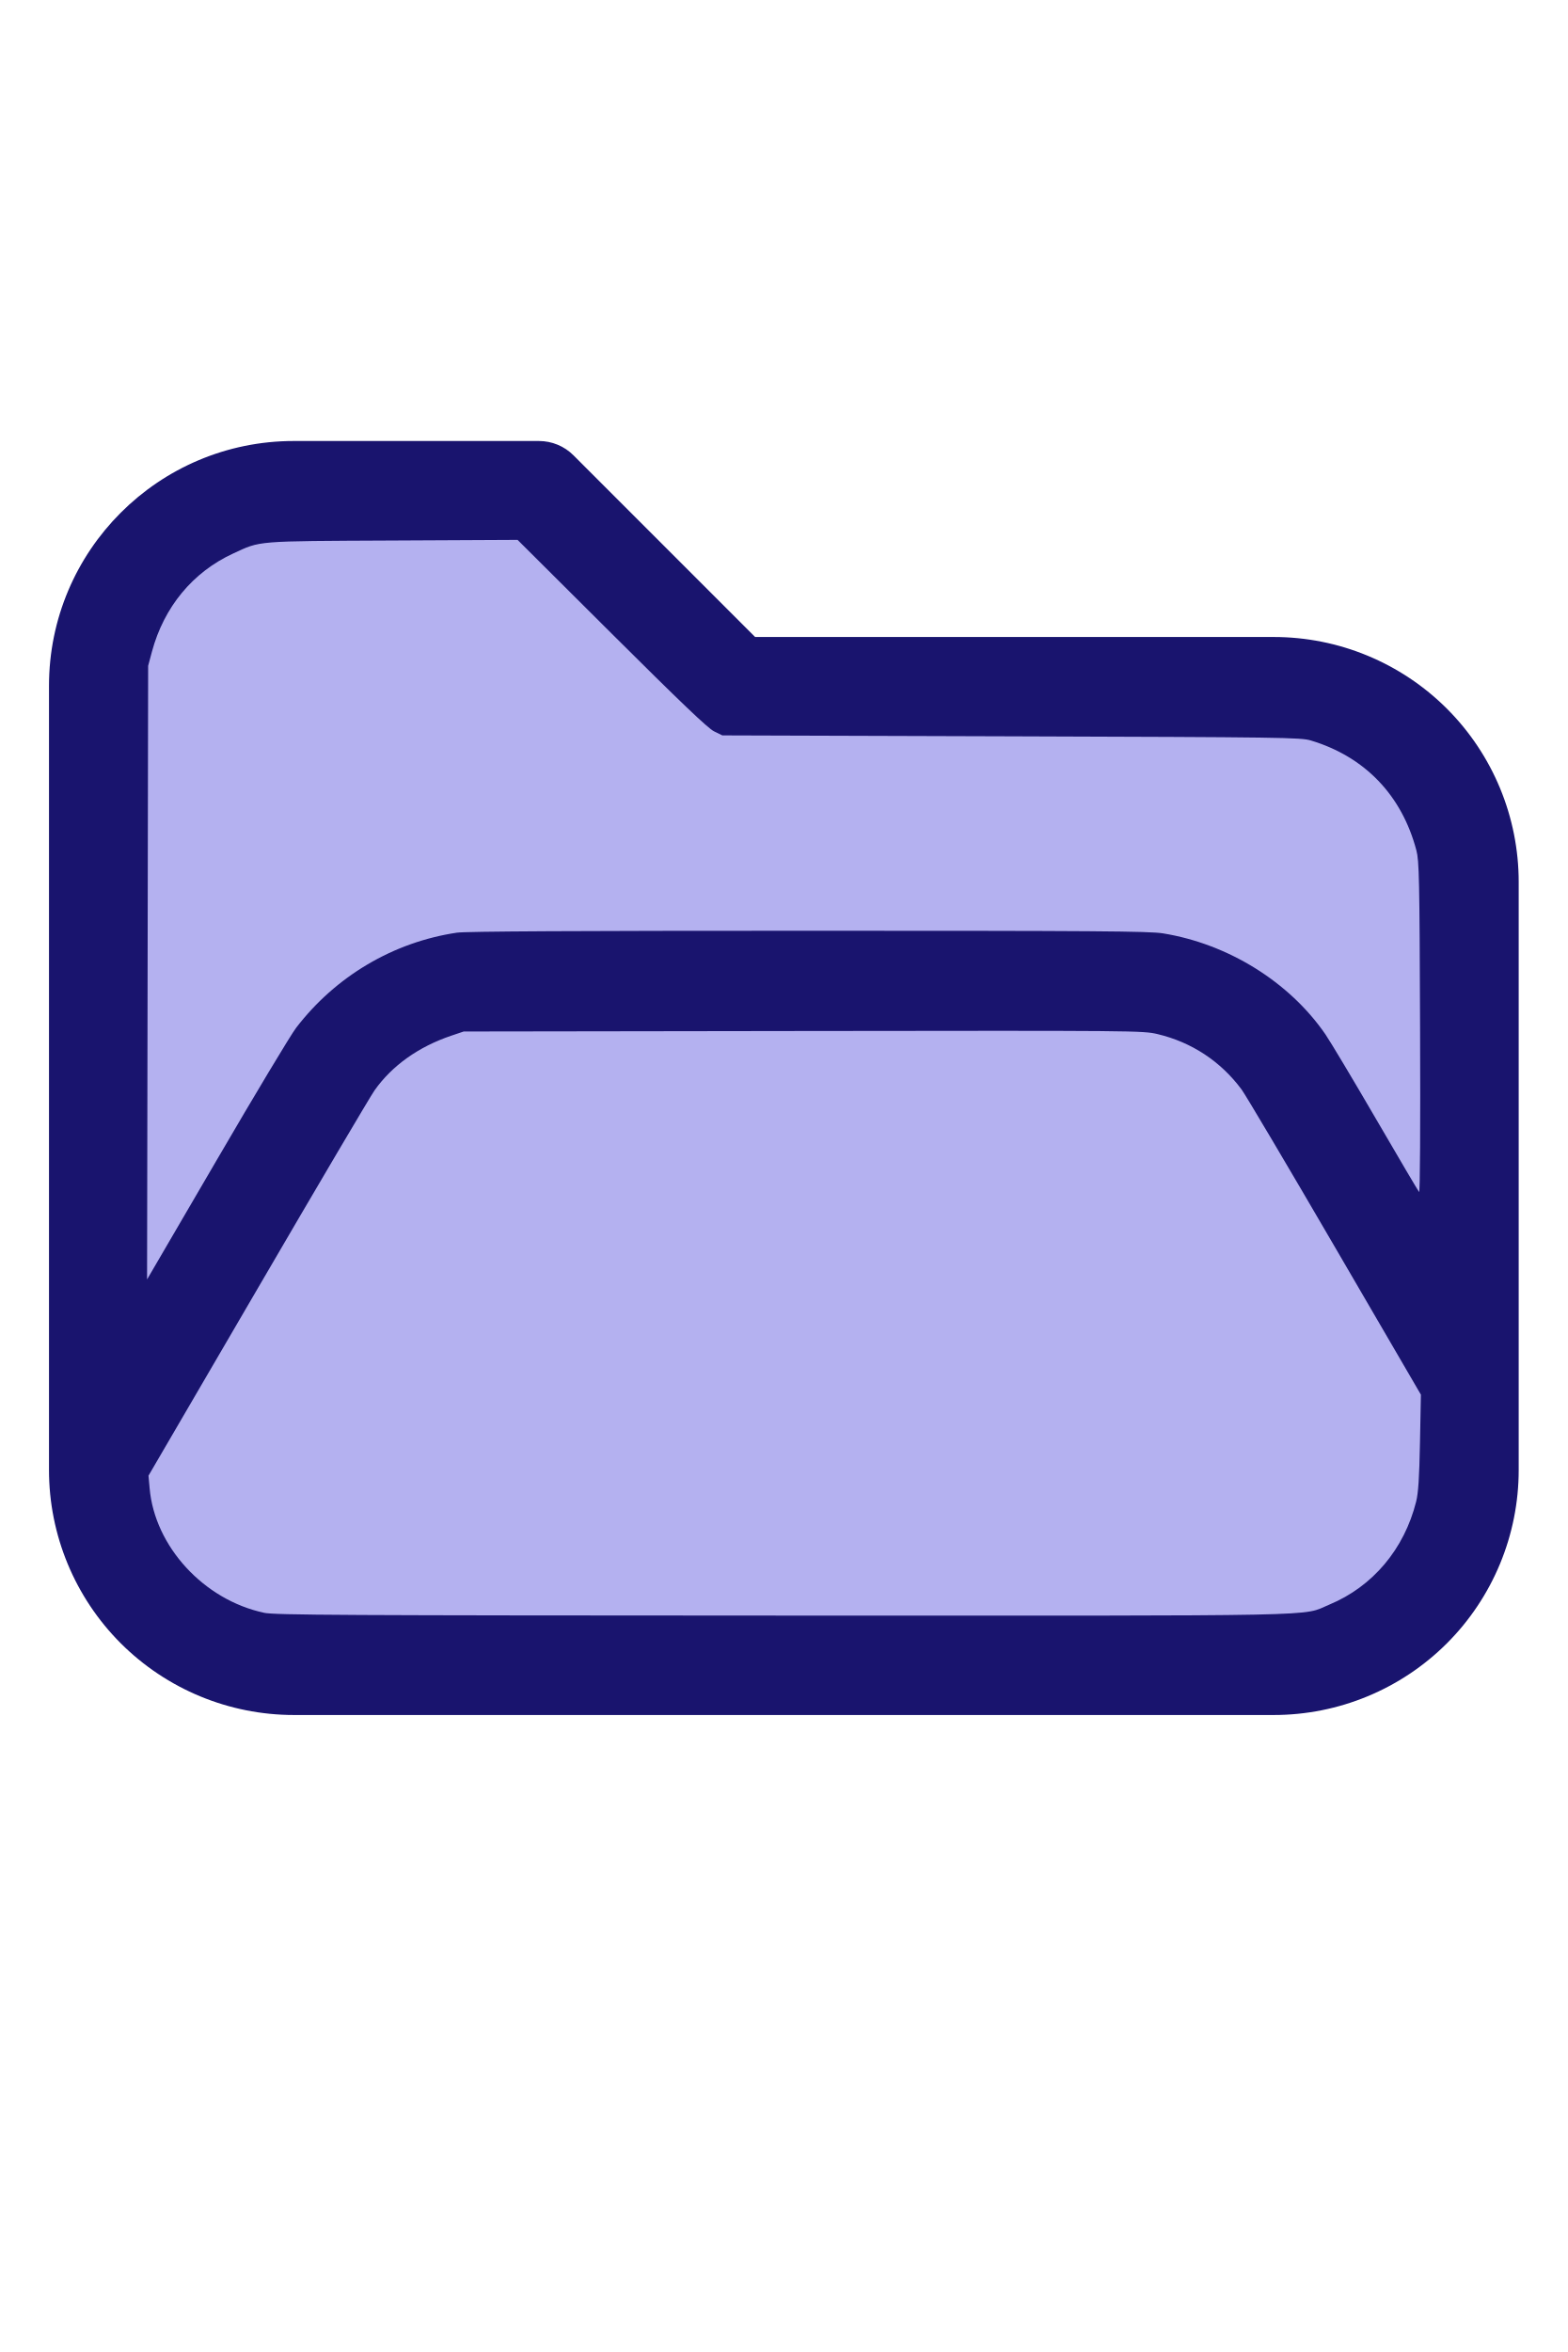
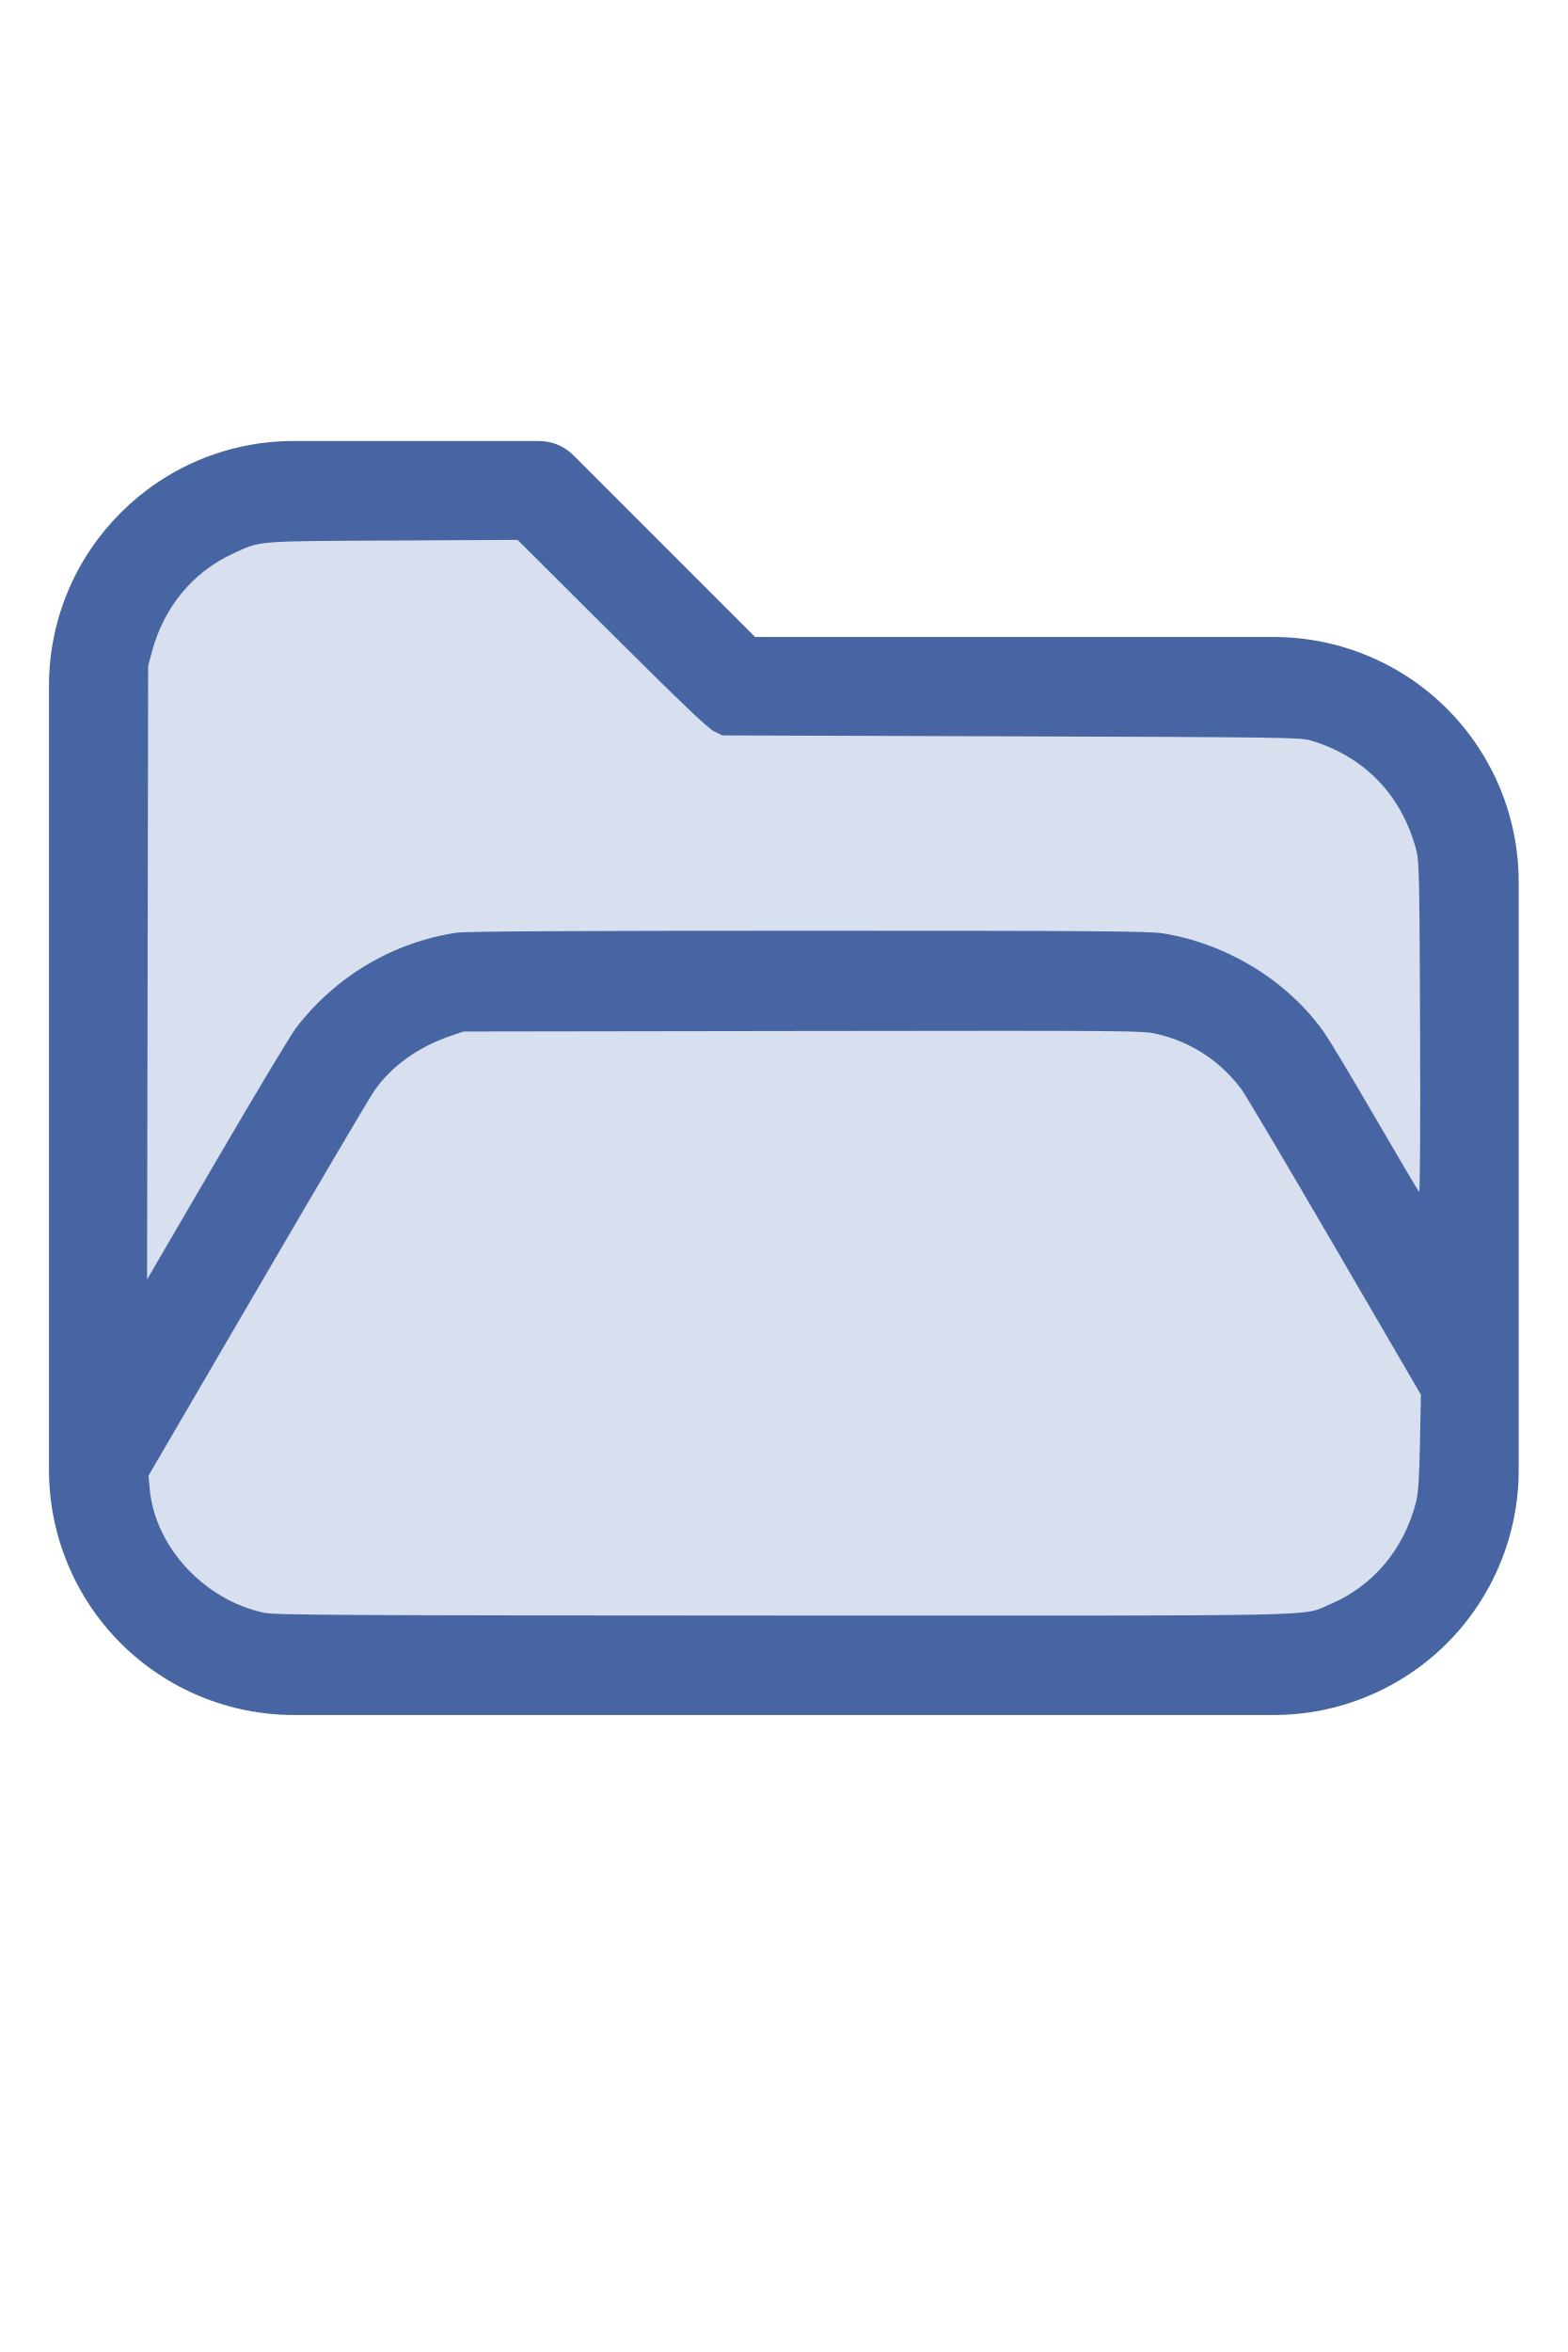
<svg xmlns="http://www.w3.org/2000/svg" version="1.1" width="16" height="24" viewBox="0 0 32 32" xml:space="preserve">
-   <g style="fill:#19146E;">
+   <g style="fill:#4665A2;">
    <path d="M1,5.998l0,16.002c-0,1.326 0.527,2.598 1.464,3.536c0.938,0.937 2.21,1.464 3.536,1.464c5.322,0 14.678,-0 20,0c1.326,0 2.598,-0.527 3.536,-1.464c0.937,-0.938 1.464,-2.21 1.464,-3.536c0,-3.486 0,-8.514 0,-12c0,-1.326 -0.527,-2.598 -1.464,-3.536c-0.938,-0.937 -2.21,-1.464 -3.536,-1.464c-0,0 -10.586,0 -10.586,0c0,-0 -3.707,-3.707 -3.707,-3.707c-0.187,-0.188 -0.442,-0.293 -0.707,-0.293l-5.002,0c-2.76,0 -4.998,2.238 -4.998,4.998Zm28,14.415l-3.456,-5.925c-0.538,-0.921 -1.524,-1.488 -2.591,-1.488c-0,0 -12.905,0 -12.906,0c-1.067,0 -2.053,0.567 -2.591,1.488l-4.453,7.635c0.03,0.751 0.342,1.465 0.876,1.998c0.562,0.563 1.325,0.879 2.121,0.879l20,0c0.796,0 1.559,-0.316 2.121,-0.879c0.563,-0.562 0.879,-1.325 0.879,-2.121l0,-1.587Zm0,-3.969l0,-6.444c0,-0.796 -0.316,-1.559 -0.879,-2.121c-0.562,-0.563 -1.325,-0.879 -2.121,-0.879c-7.738,0 -11,0 -11,0c-0.265,0 -0.52,-0.105 -0.707,-0.293c-0,0 -3.707,-3.707 -3.707,-3.707c-0,0 -4.588,0 -4.588,0c-1.656,0 -2.998,1.342 -2.998,2.998l0,12.16l2.729,-4.677c0.896,-1.536 2.54,-2.481 4.318,-2.481c3.354,0 9.552,0 12.906,0c1.778,0 3.422,0.945 4.318,2.481l1.729,2.963Z" id="path2" />
  </g>
-   <g style="fill:#B4B1F0;stroke-width:0;">
+   <g style="fill:#D8DFEE;stroke-width:0;">
    <path d="M 5.388,24.913 C 4.16,24.651 3.157,23.559 3.054,22.371 L 3.031,22.116 5.261,18.294 C 6.487,16.191 7.56,14.373 7.645,14.253 8.004,13.746 8.542,13.363 9.21,13.137 l 0.255,-0.086 6.929,-0.01 c 6.805,-0.009 6.935,-0.008 7.234,0.063 0.696,0.165 1.29,0.557 1.715,1.13 0.082,0.11 0.939,1.557 1.905,3.215 l 1.756,3.014 -0.019,0.972 c -0.014,0.725 -0.034,1.032 -0.078,1.209 -0.243,0.971 -0.887,1.735 -1.772,2.103 -0.588,0.244 0.247,0.227 -11.162,0.224 -9.028,-0.003 -10.364,-0.01 -10.586,-0.057 z" id="path199" />
    <path d="M 3.013,11.85 3.024,5.588 3.102,5.297 C 3.348,4.386 3.936,3.676 4.757,3.297 5.329,3.033 5.181,3.045 8.013,3.031 l 2.552,-0.013 1.919,1.911 c 1.404,1.398 1.964,1.933 2.089,1.995 l 0.171,0.084 5.898,0.019 c 5.553,0.018 5.91,0.023 6.116,0.085 1.102,0.332 1.857,1.118 2.154,2.244 0.056,0.214 0.064,0.564 0.075,3.622 0.008,2.032 -5.42e-4,3.371 -0.02,3.349 -0.018,-0.02 -0.414,-0.691 -0.88,-1.492 -0.466,-0.801 -0.931,-1.578 -1.033,-1.727 -0.736,-1.069 -1.984,-1.844 -3.316,-2.06 -0.28,-0.045 -1.345,-0.053 -7.239,-0.053 -4.714,-1.09e-4 -6.993,0.012 -7.172,0.039 -1.3,0.193 -2.477,0.89 -3.284,1.944 -0.108,0.141 -0.836,1.353 -1.618,2.695 L 3.002,18.111 Z" id="path201" />
  </g>
</svg>
